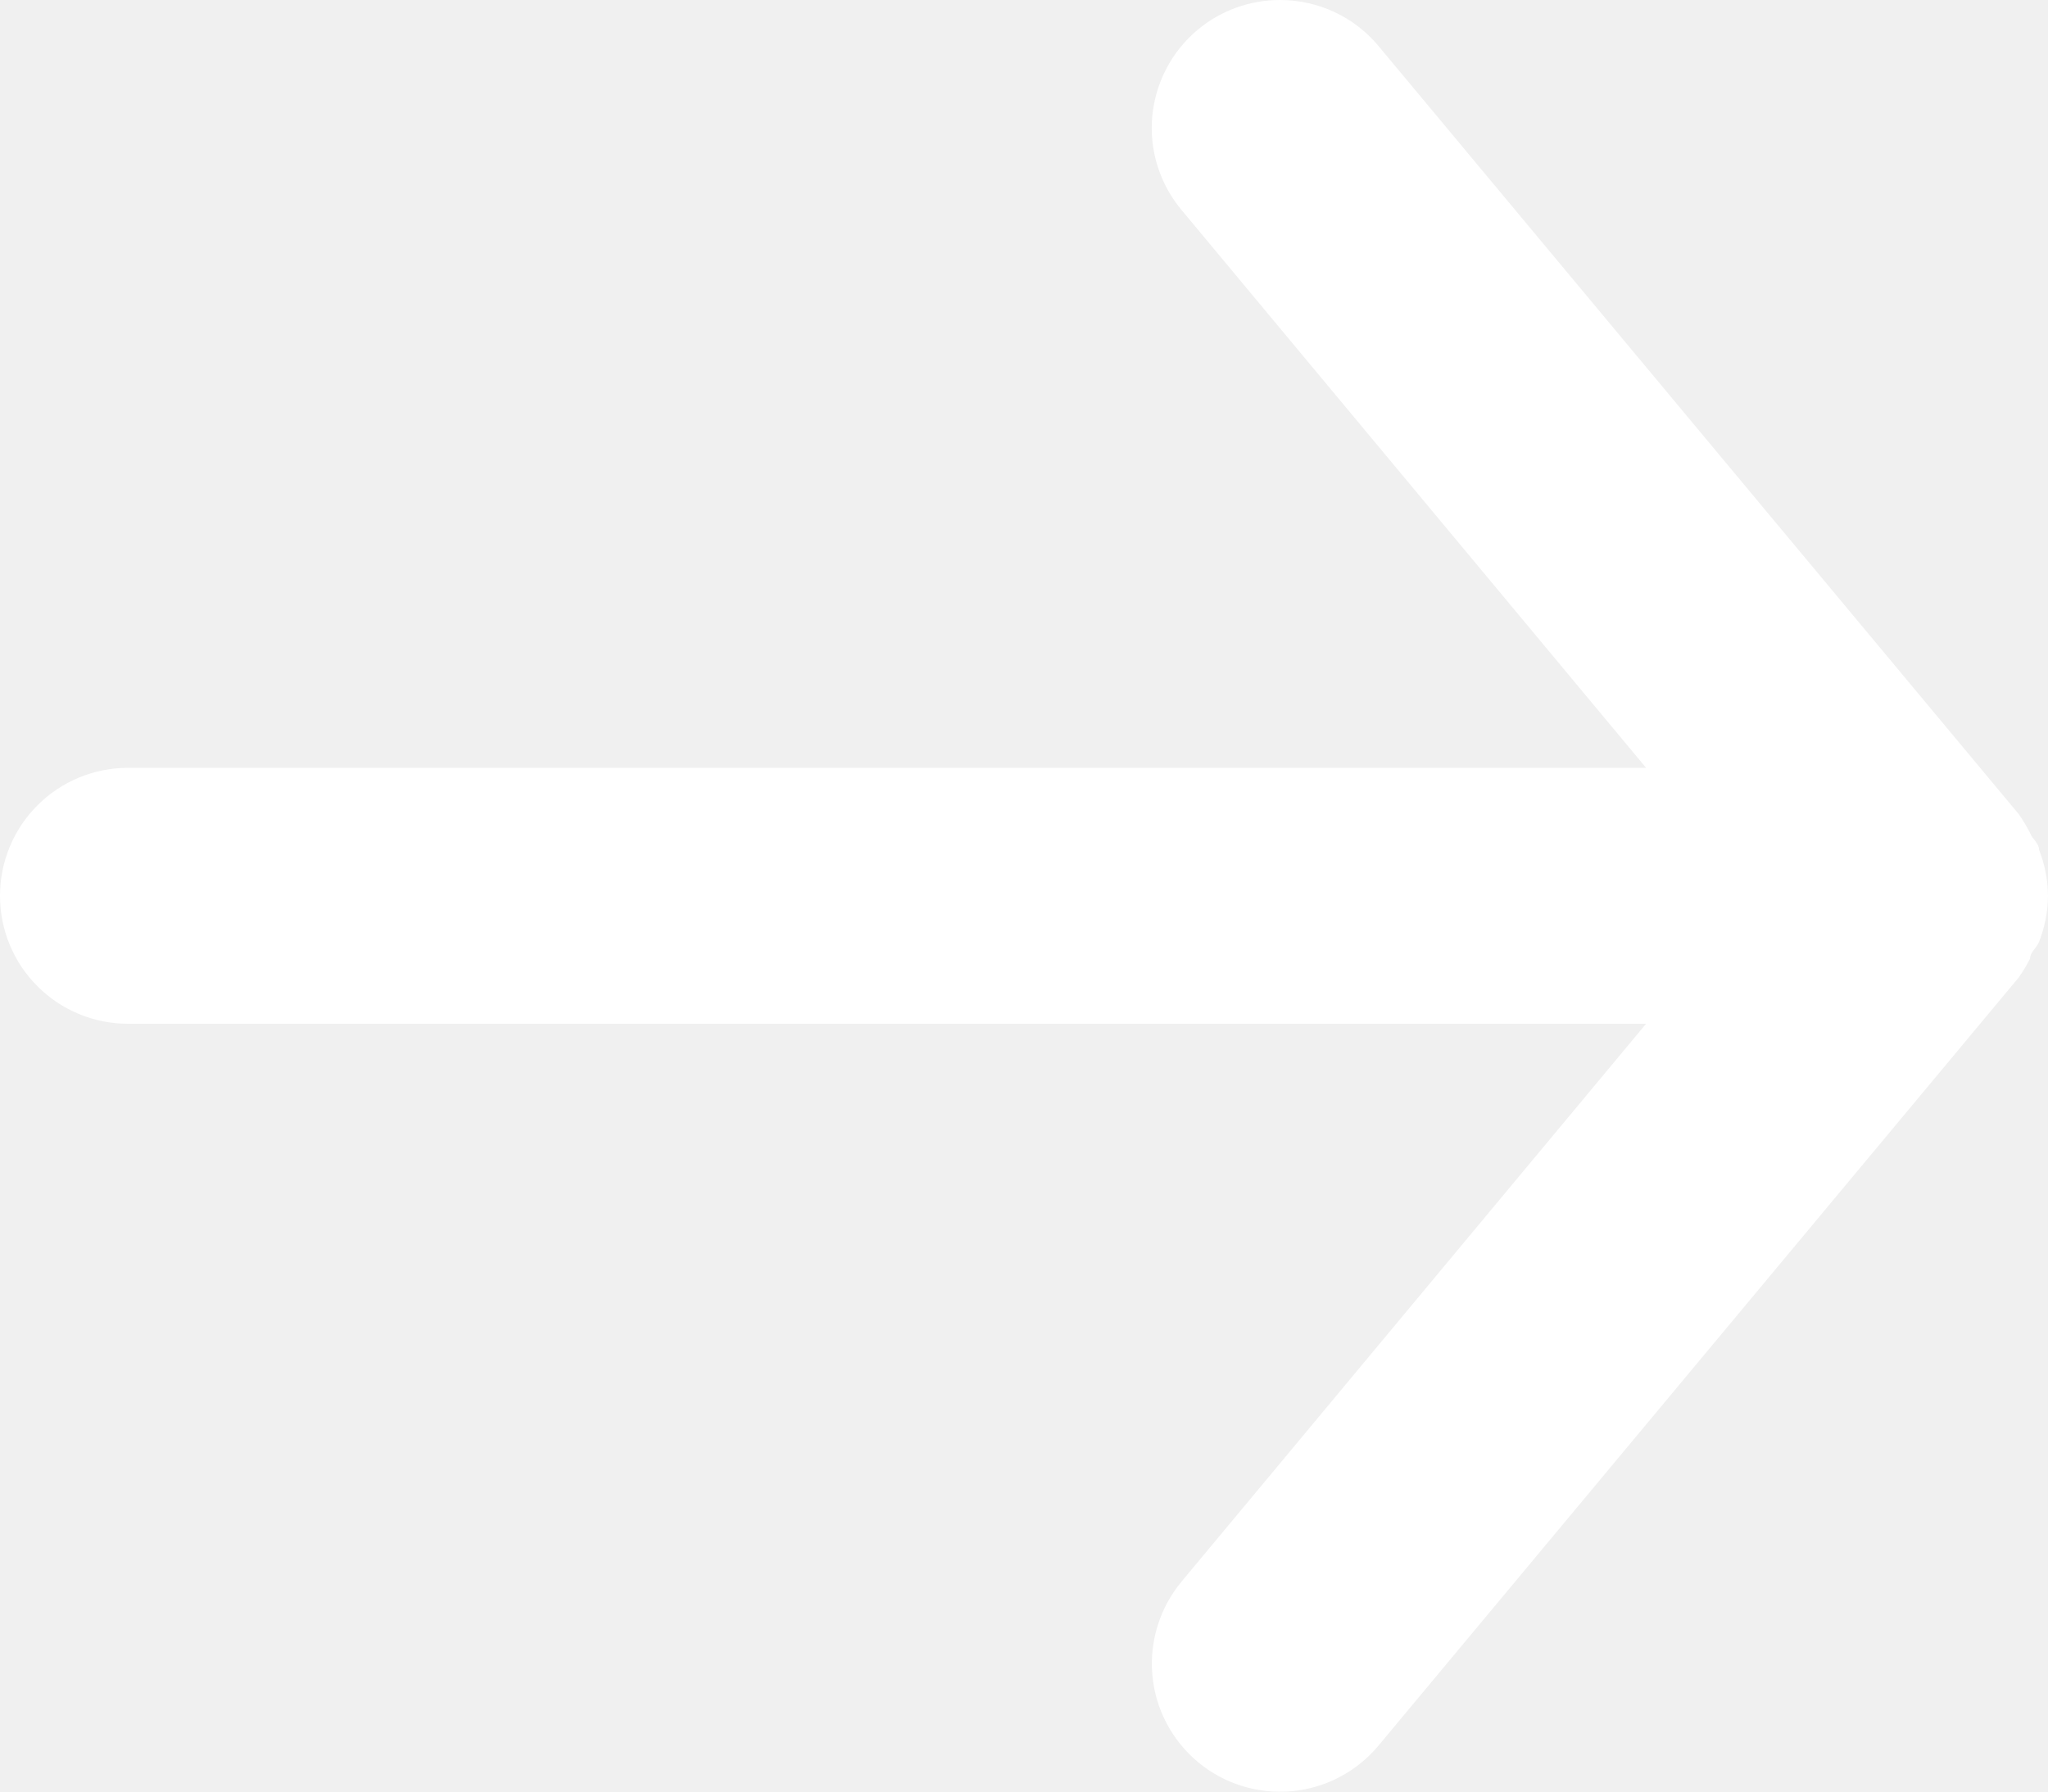
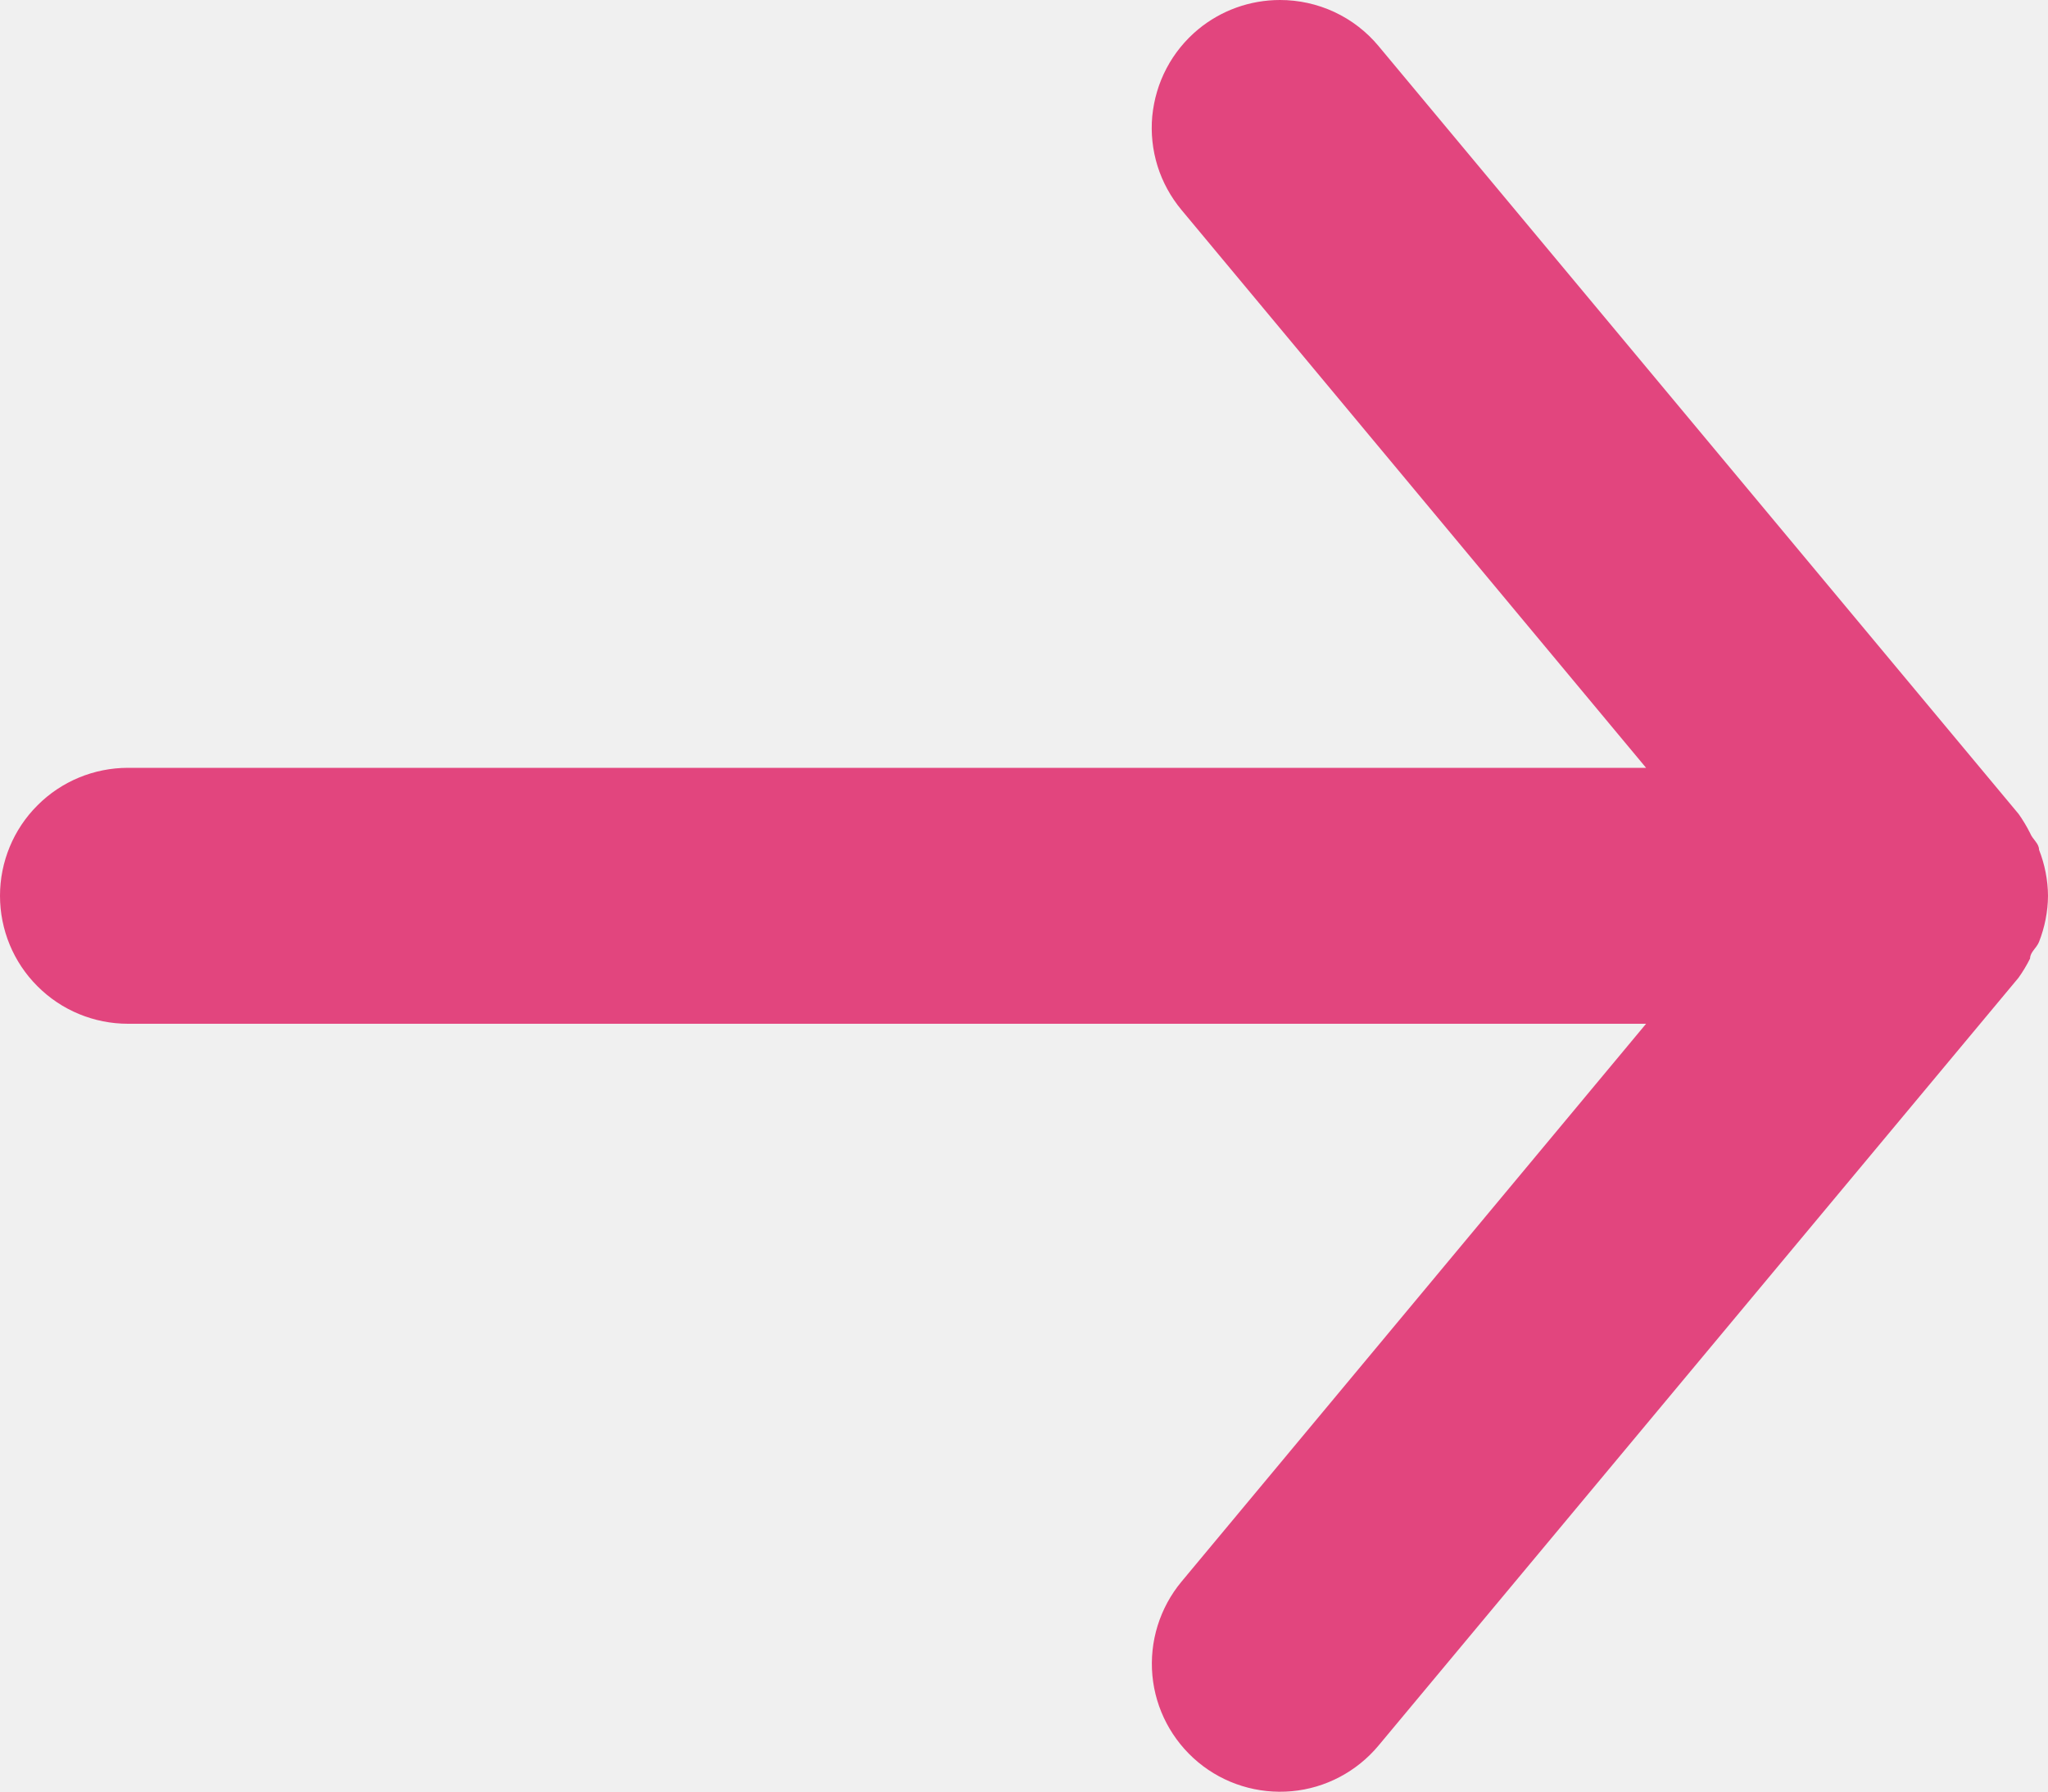
<svg xmlns="http://www.w3.org/2000/svg" width="16" height="14" viewBox="0 0 16 14" fill="none">
-   <path d="M1 8H12.86L9.23 12.36C9.146 12.461 9.083 12.578 9.044 12.703C9.005 12.829 8.991 12.961 9.003 13.092C9.027 13.356 9.156 13.6 9.36 13.77C9.564 13.94 9.828 14.021 10.092 13.997C10.356 13.973 10.6 13.844 10.77 13.64L15.77 7.64C15.804 7.592 15.834 7.542 15.86 7.49C15.86 7.44 15.91 7.41 15.93 7.36C15.975 7.245 15.999 7.123 16 7C15.999 6.877 15.975 6.755 15.93 6.64C15.93 6.59 15.88 6.56 15.86 6.51C15.834 6.458 15.804 6.408 15.77 6.36L10.77 0.36C10.676 0.247 10.558 0.156 10.425 0.094C10.292 0.032 10.147 -0 10 1.91036e-06C9.766 -0 9.54 0.081 9.36 0.23C9.259 0.314 9.175 0.417 9.114 0.533C9.052 0.65 9.015 0.777 9.002 0.908C8.99 1.039 9.004 1.171 9.043 1.297C9.082 1.422 9.146 1.539 9.23 1.64L12.86 6H1C0.735 6 0.48 6.105 0.293 6.293C0.105 6.48 0 6.735 0 7C0 7.265 0.105 7.52 0.293 7.707C0.48 7.895 0.735 8 1 8Z" fill="white" />
+   <path d="M1 8H12.86L9.23 12.36C9.146 12.461 9.083 12.578 9.044 12.703C9.005 12.829 8.991 12.961 9.003 13.092C9.027 13.356 9.156 13.6 9.36 13.77C9.564 13.94 9.828 14.021 10.092 13.997C10.356 13.973 10.6 13.844 10.77 13.64L15.77 7.64C15.804 7.592 15.834 7.542 15.86 7.49C15.86 7.44 15.91 7.41 15.93 7.36C15.975 7.245 15.999 7.123 16 7C15.999 6.877 15.975 6.755 15.93 6.64C15.93 6.59 15.88 6.56 15.86 6.51C15.834 6.458 15.804 6.408 15.77 6.36L10.77 0.36C10.676 0.247 10.558 0.156 10.425 0.094C10.292 0.032 10.147 -0 10 1.91036e-06C9.766 -0 9.54 0.081 9.36 0.23C9.259 0.314 9.175 0.417 9.114 0.533C9.052 0.65 9.015 0.777 9.002 0.908C8.99 1.039 9.004 1.171 9.043 1.297C9.082 1.422 9.146 1.539 9.23 1.64L12.86 6H1C0.735 6 0.48 6.105 0.293 6.293C0.105 6.48 0 6.735 0 7C0 7.265 0.105 7.52 0.293 7.707C0.48 7.895 0.735 8 1 8Z" fill="#E02C6D" fill-opacity="0.87" />
</svg>
